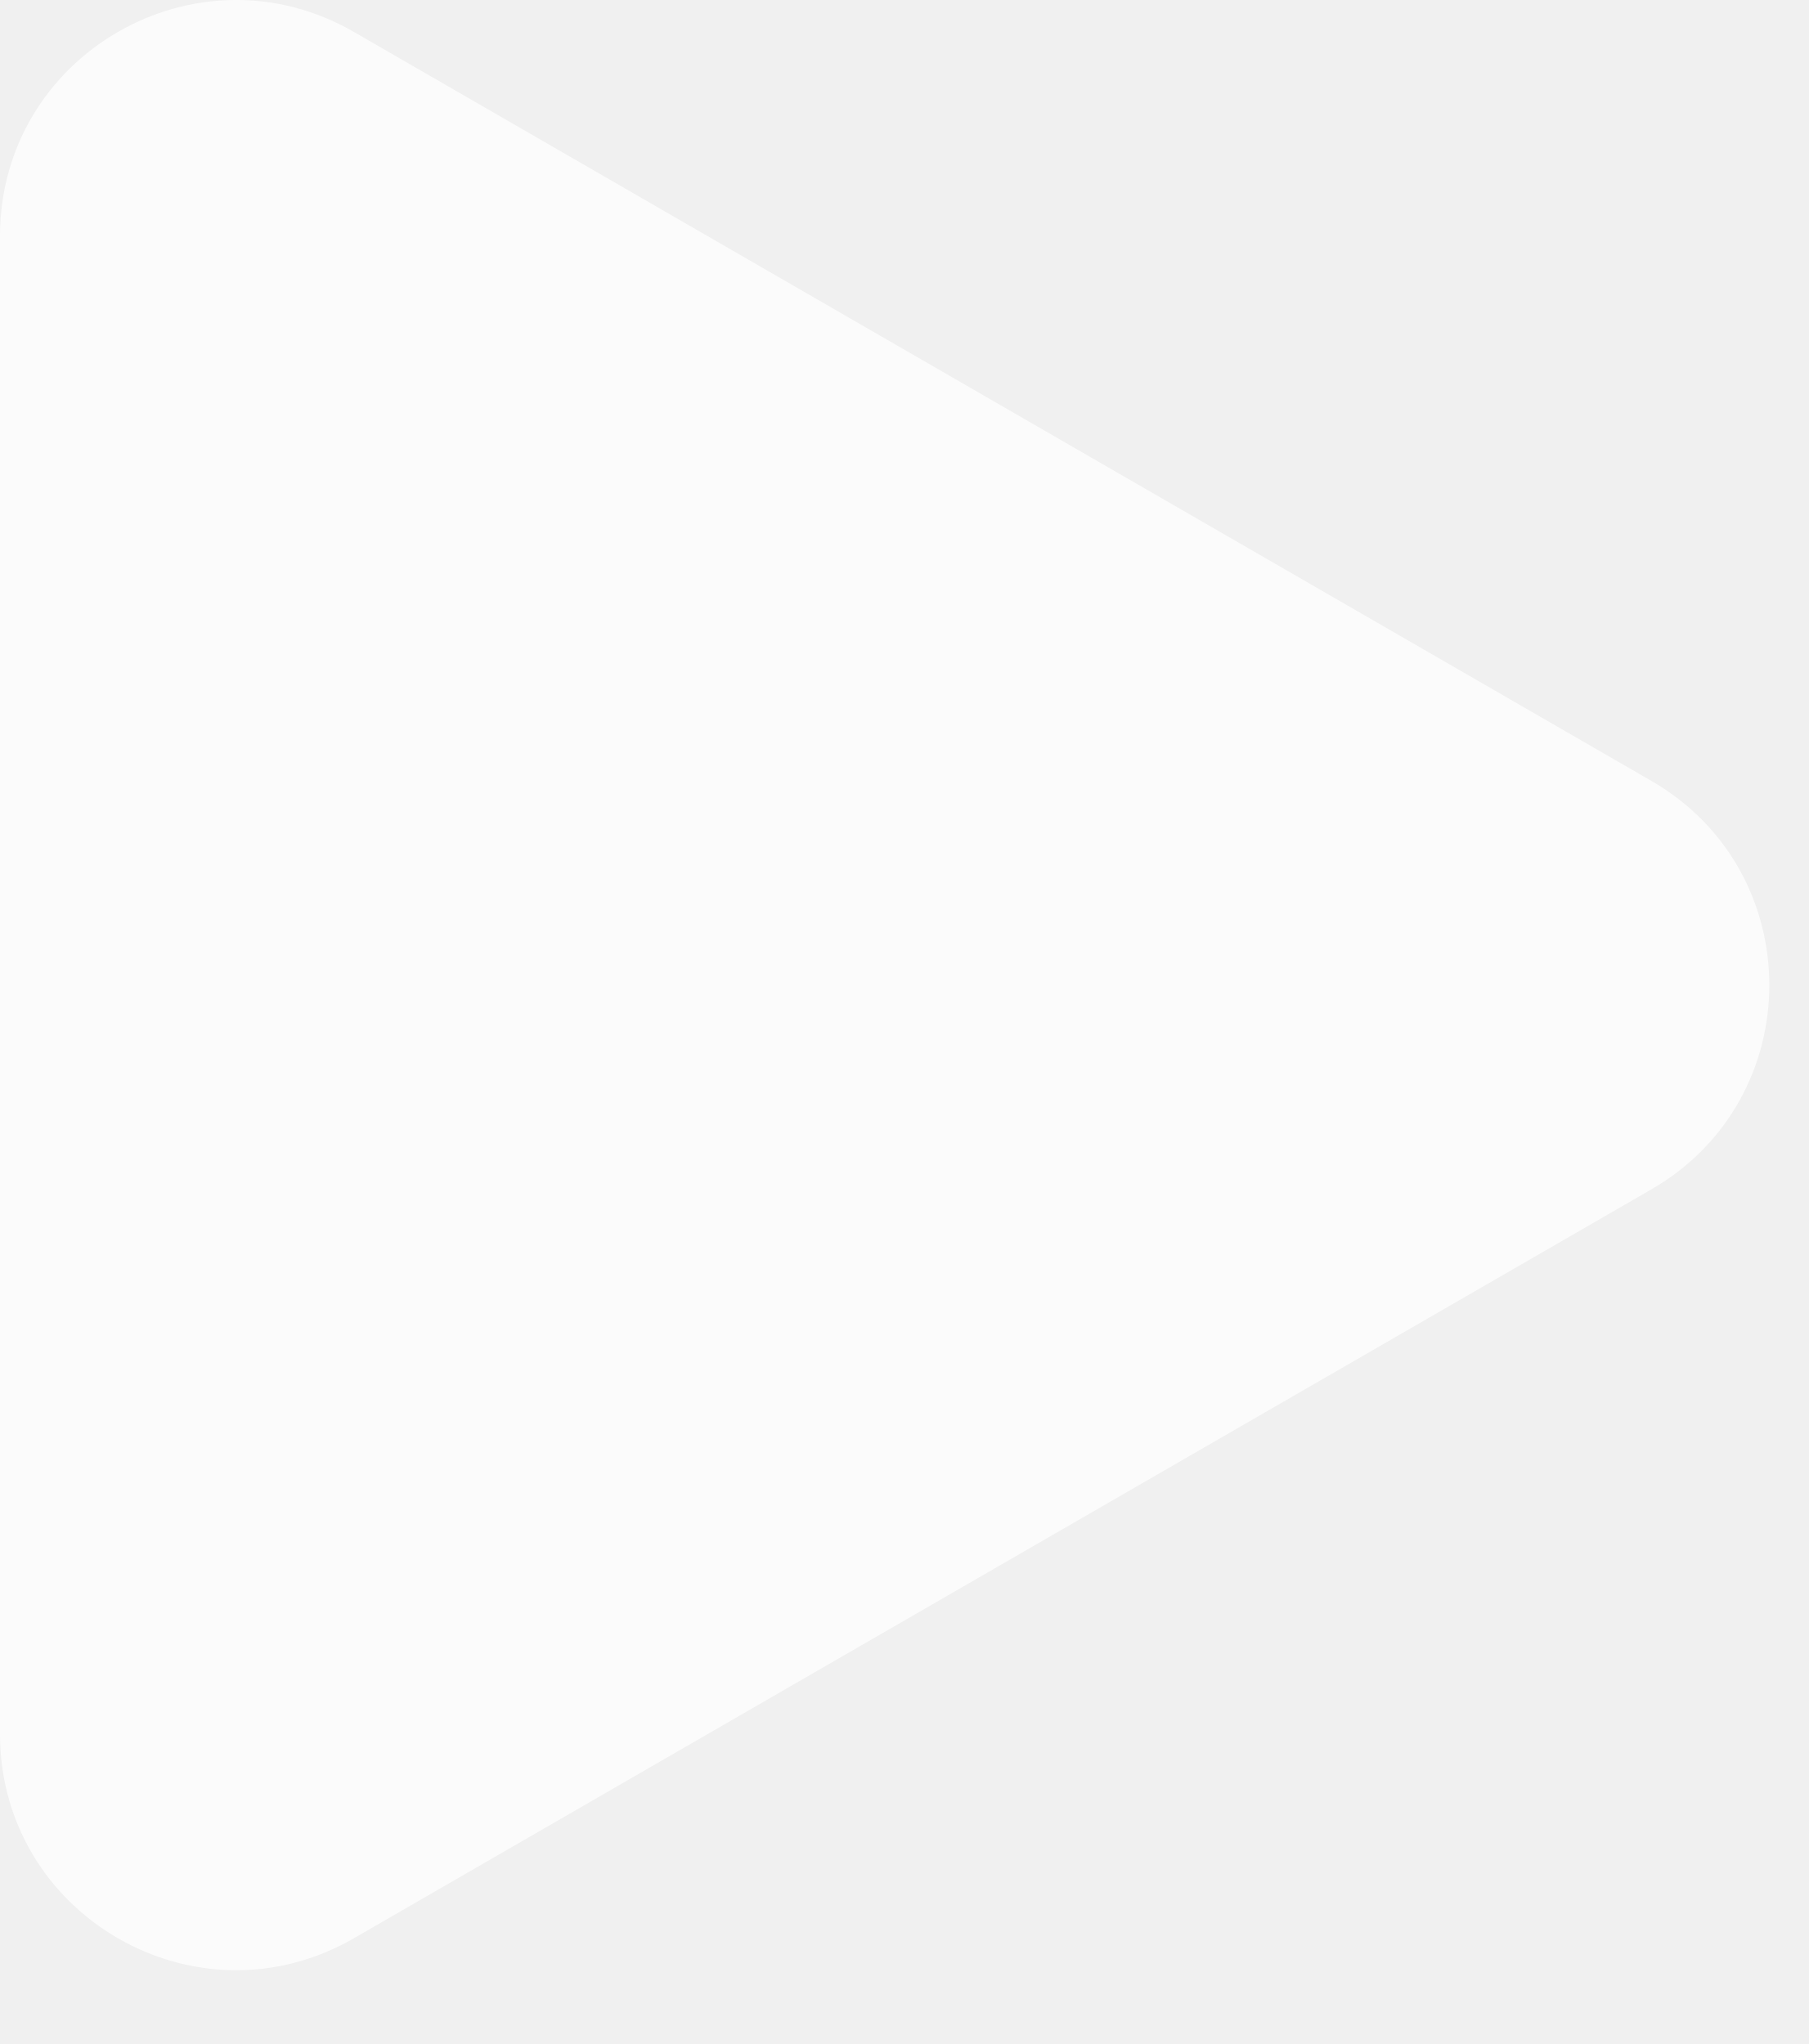
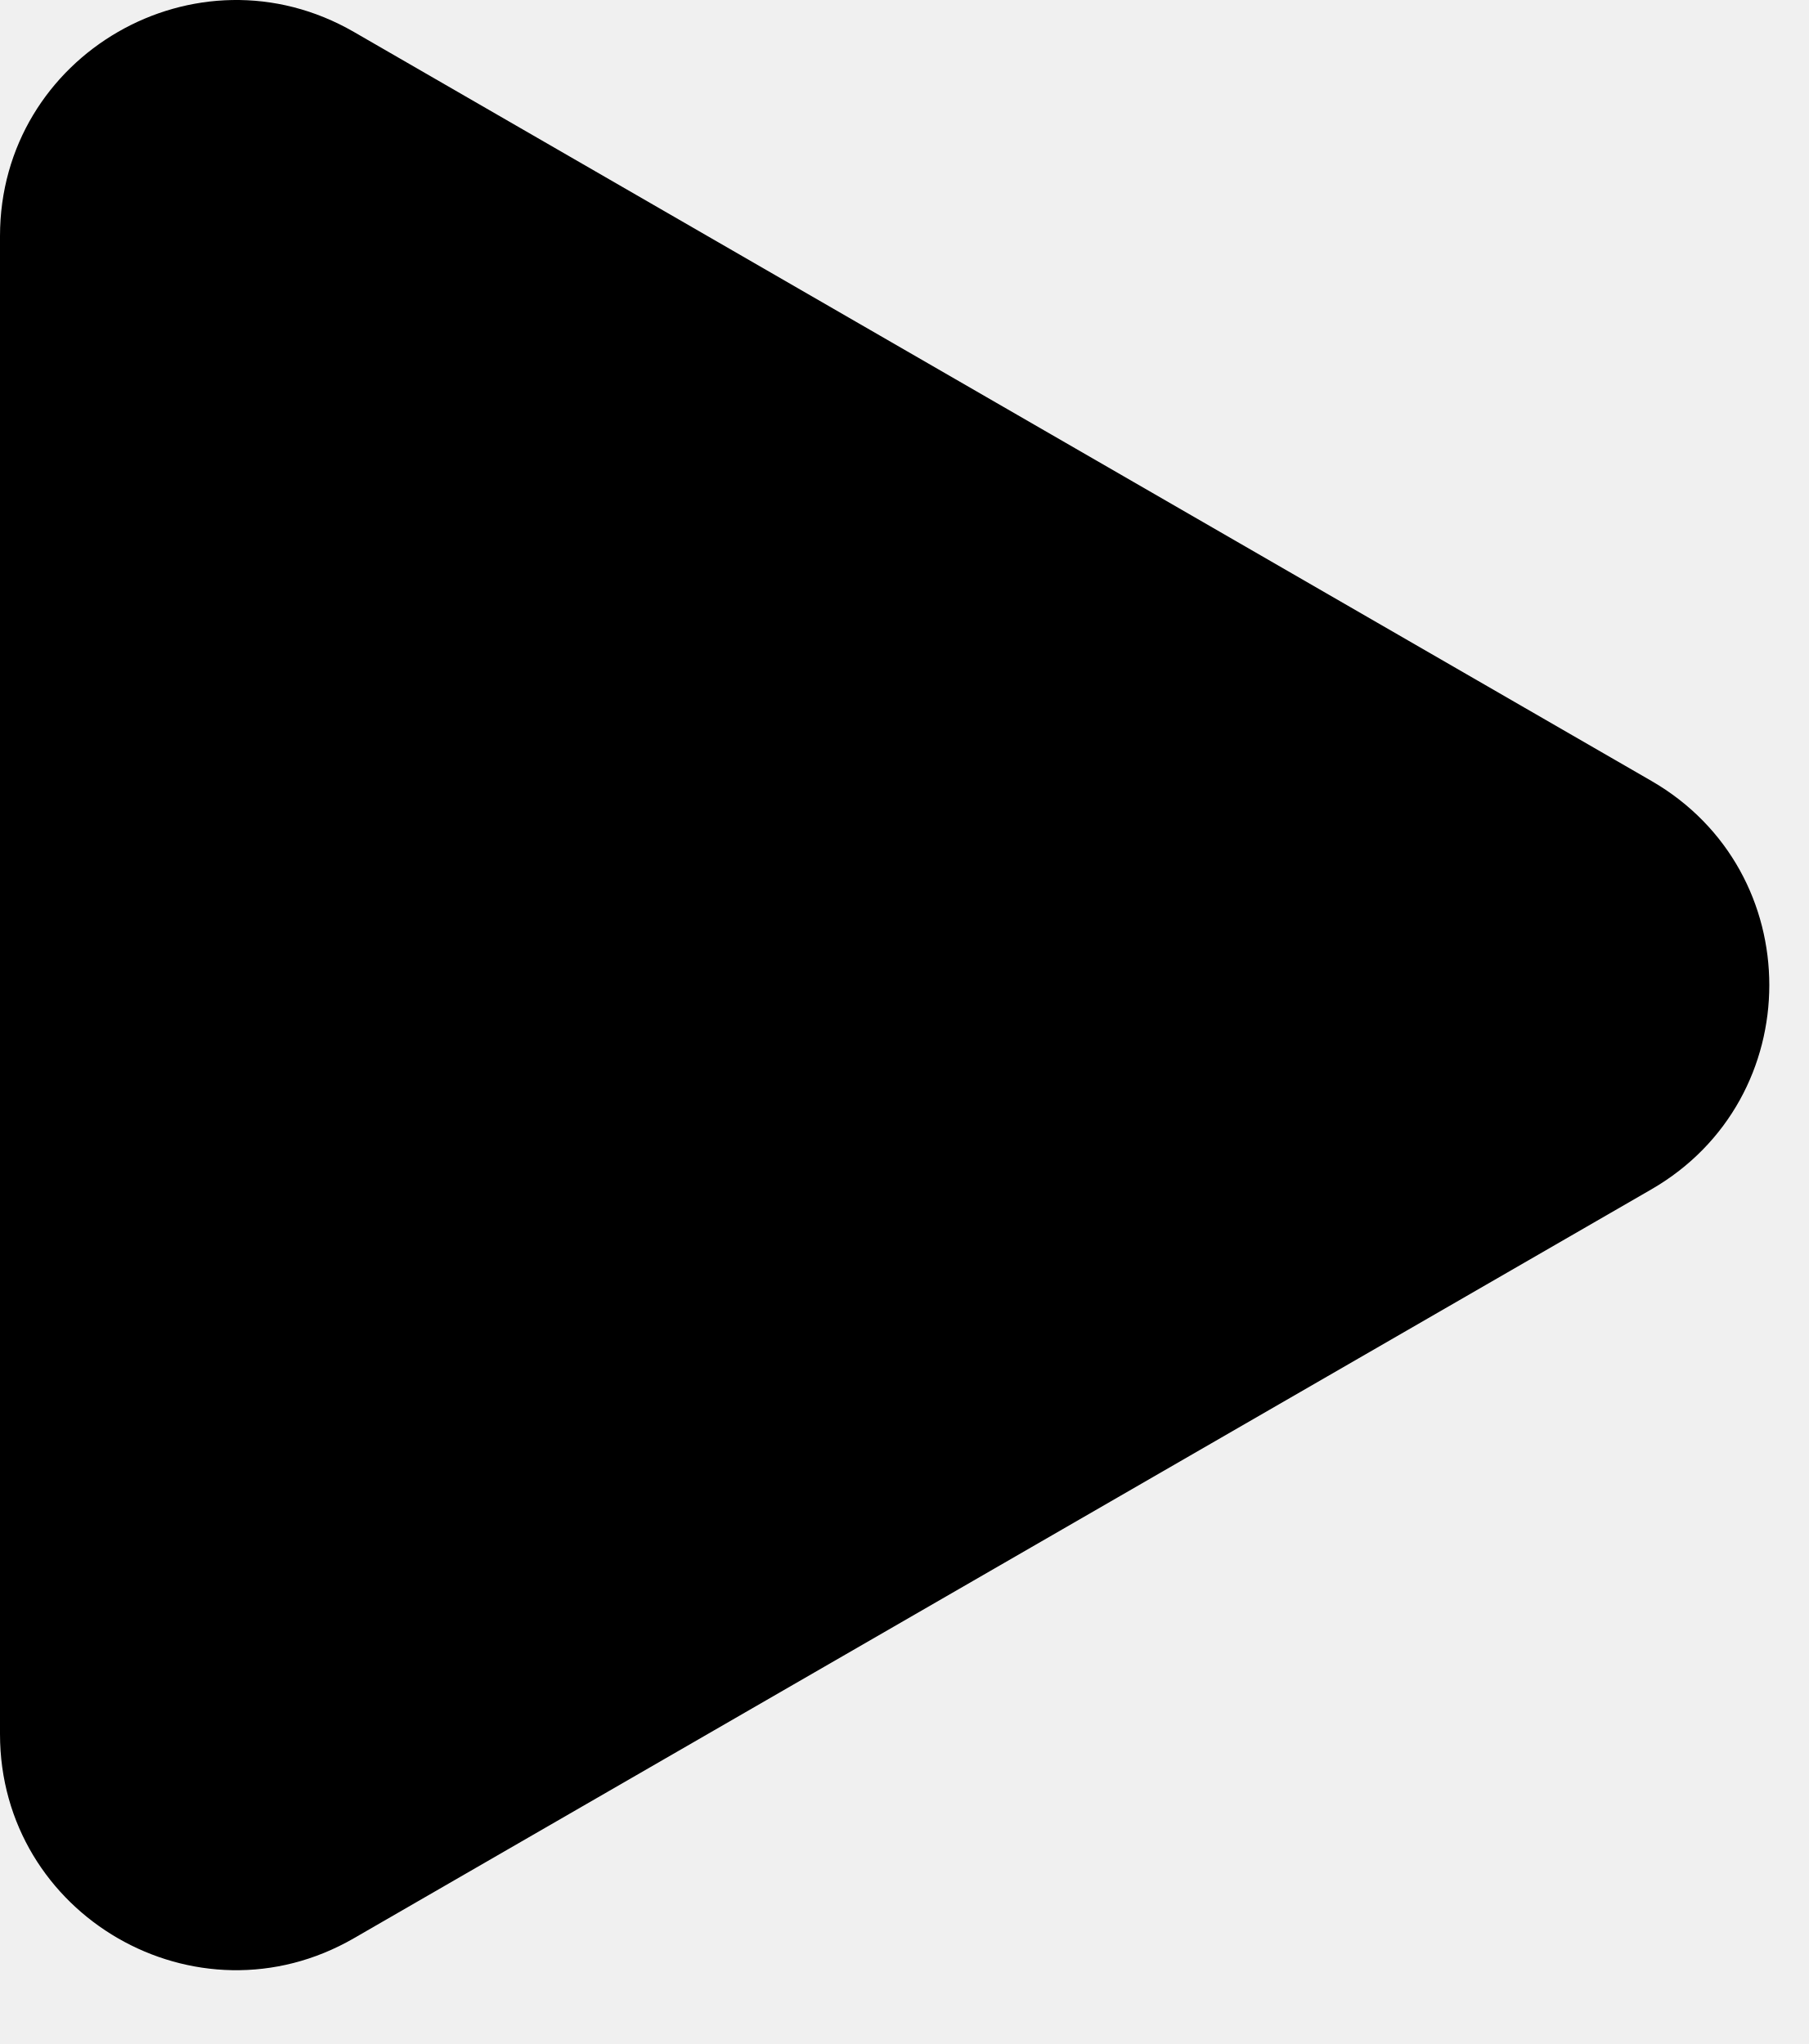
- <svg xmlns="http://www.w3.org/2000/svg" width="23" height="26" viewBox="0 0 23 26" fill="none">
-   <path opacity="0.75" d="M21 9.933C23 11.087 23 13.974 21 15.129L4.5 24.655C2.5 25.81 -1.26045e-06 24.366 -1.1595e-06 22.057L-3.26687e-07 3.004C-2.25739e-07 0.695 2.5 -0.748 4.5 0.406L21 9.933Z" fill="white" />
+ <svg xmlns="http://www.w3.org/2000/svg" viewBox="0 0 23 26">
+   <path d="M21 9.933C23 11.087 23 13.974 21 15.129L4.5 24.655C2.5 25.81 -1.26045e-06 24.366 -1.1595e-06 22.057L-3.26687e-07 3.004C-2.25739e-07 0.695 2.5 -0.748 4.5 0.406L21 9.933Z" />
</svg>
